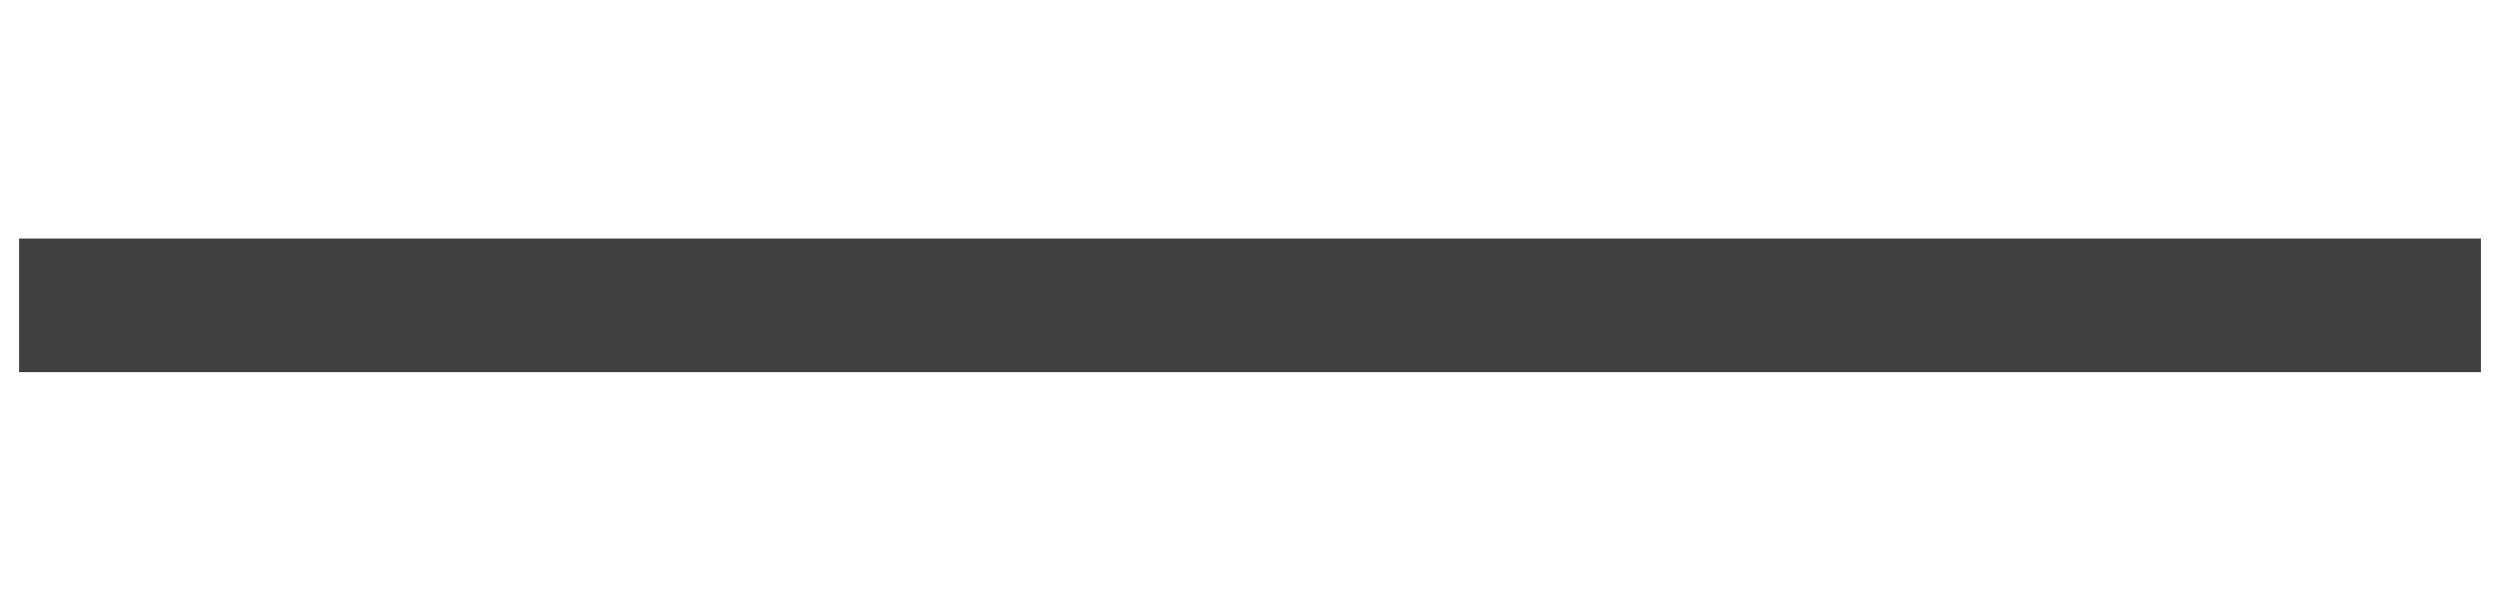
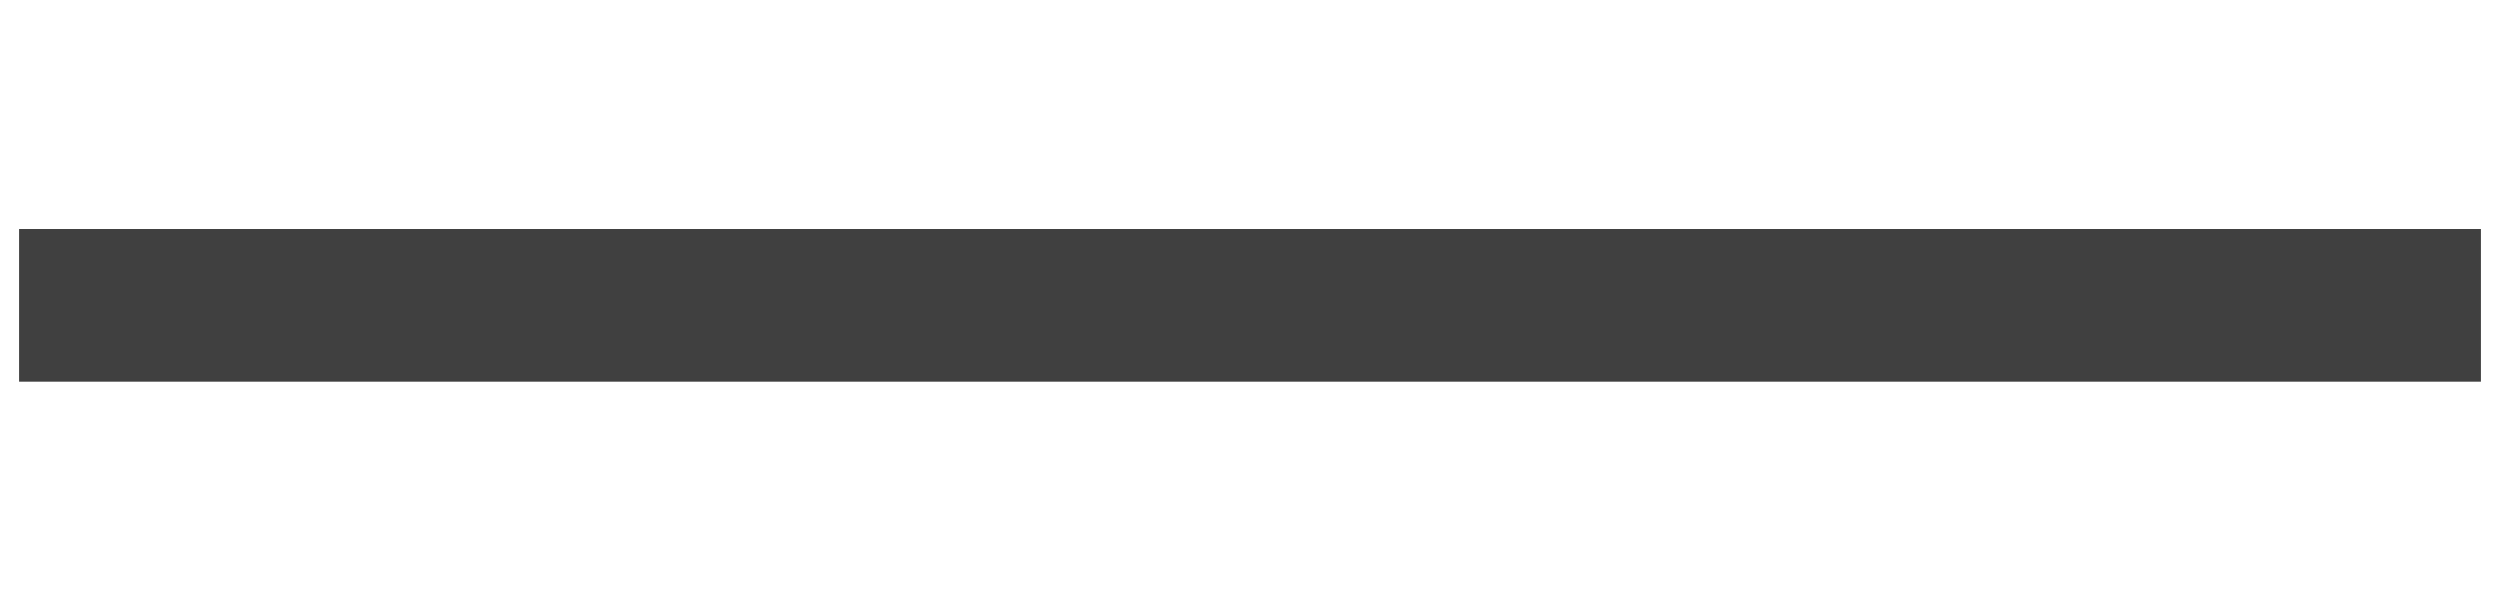
<svg xmlns="http://www.w3.org/2000/svg" width="262" height="64" viewBox="0 0 262 64" version="1.1" id="svg5">
  <defs id="defs2">
    <clipPath clipPathUnits="userSpaceOnUse" id="clipPath16518">
      <path style="color:#000000;fill:#999999;fill-opacity:0.4;-inkscape-stroke:none" d="m 13,2 h 236 c 6.111,0 11,4.889 11,11 v 286 c 0,6.111 -4.889,11 -11,11 H 13 C 6.889,310 2,305.111 2,299 V 13 C 2,6.889 6.889,2 13,2 Z" id="path16520" />
    </clipPath>
  </defs>
  <g id="layer1">
-     <rect style="fill:#404040;fill-opacity:1;stroke:#404040;stroke-width:0" id="rect297" width="258" height="14" x="2" y="25" />
+     <rect style="fill:#404040;fill-opacity:1;stroke:#404040;stroke-width:0" id="rect297" width="258" height="16" x="2" y="24" />
  </g>
</svg>
